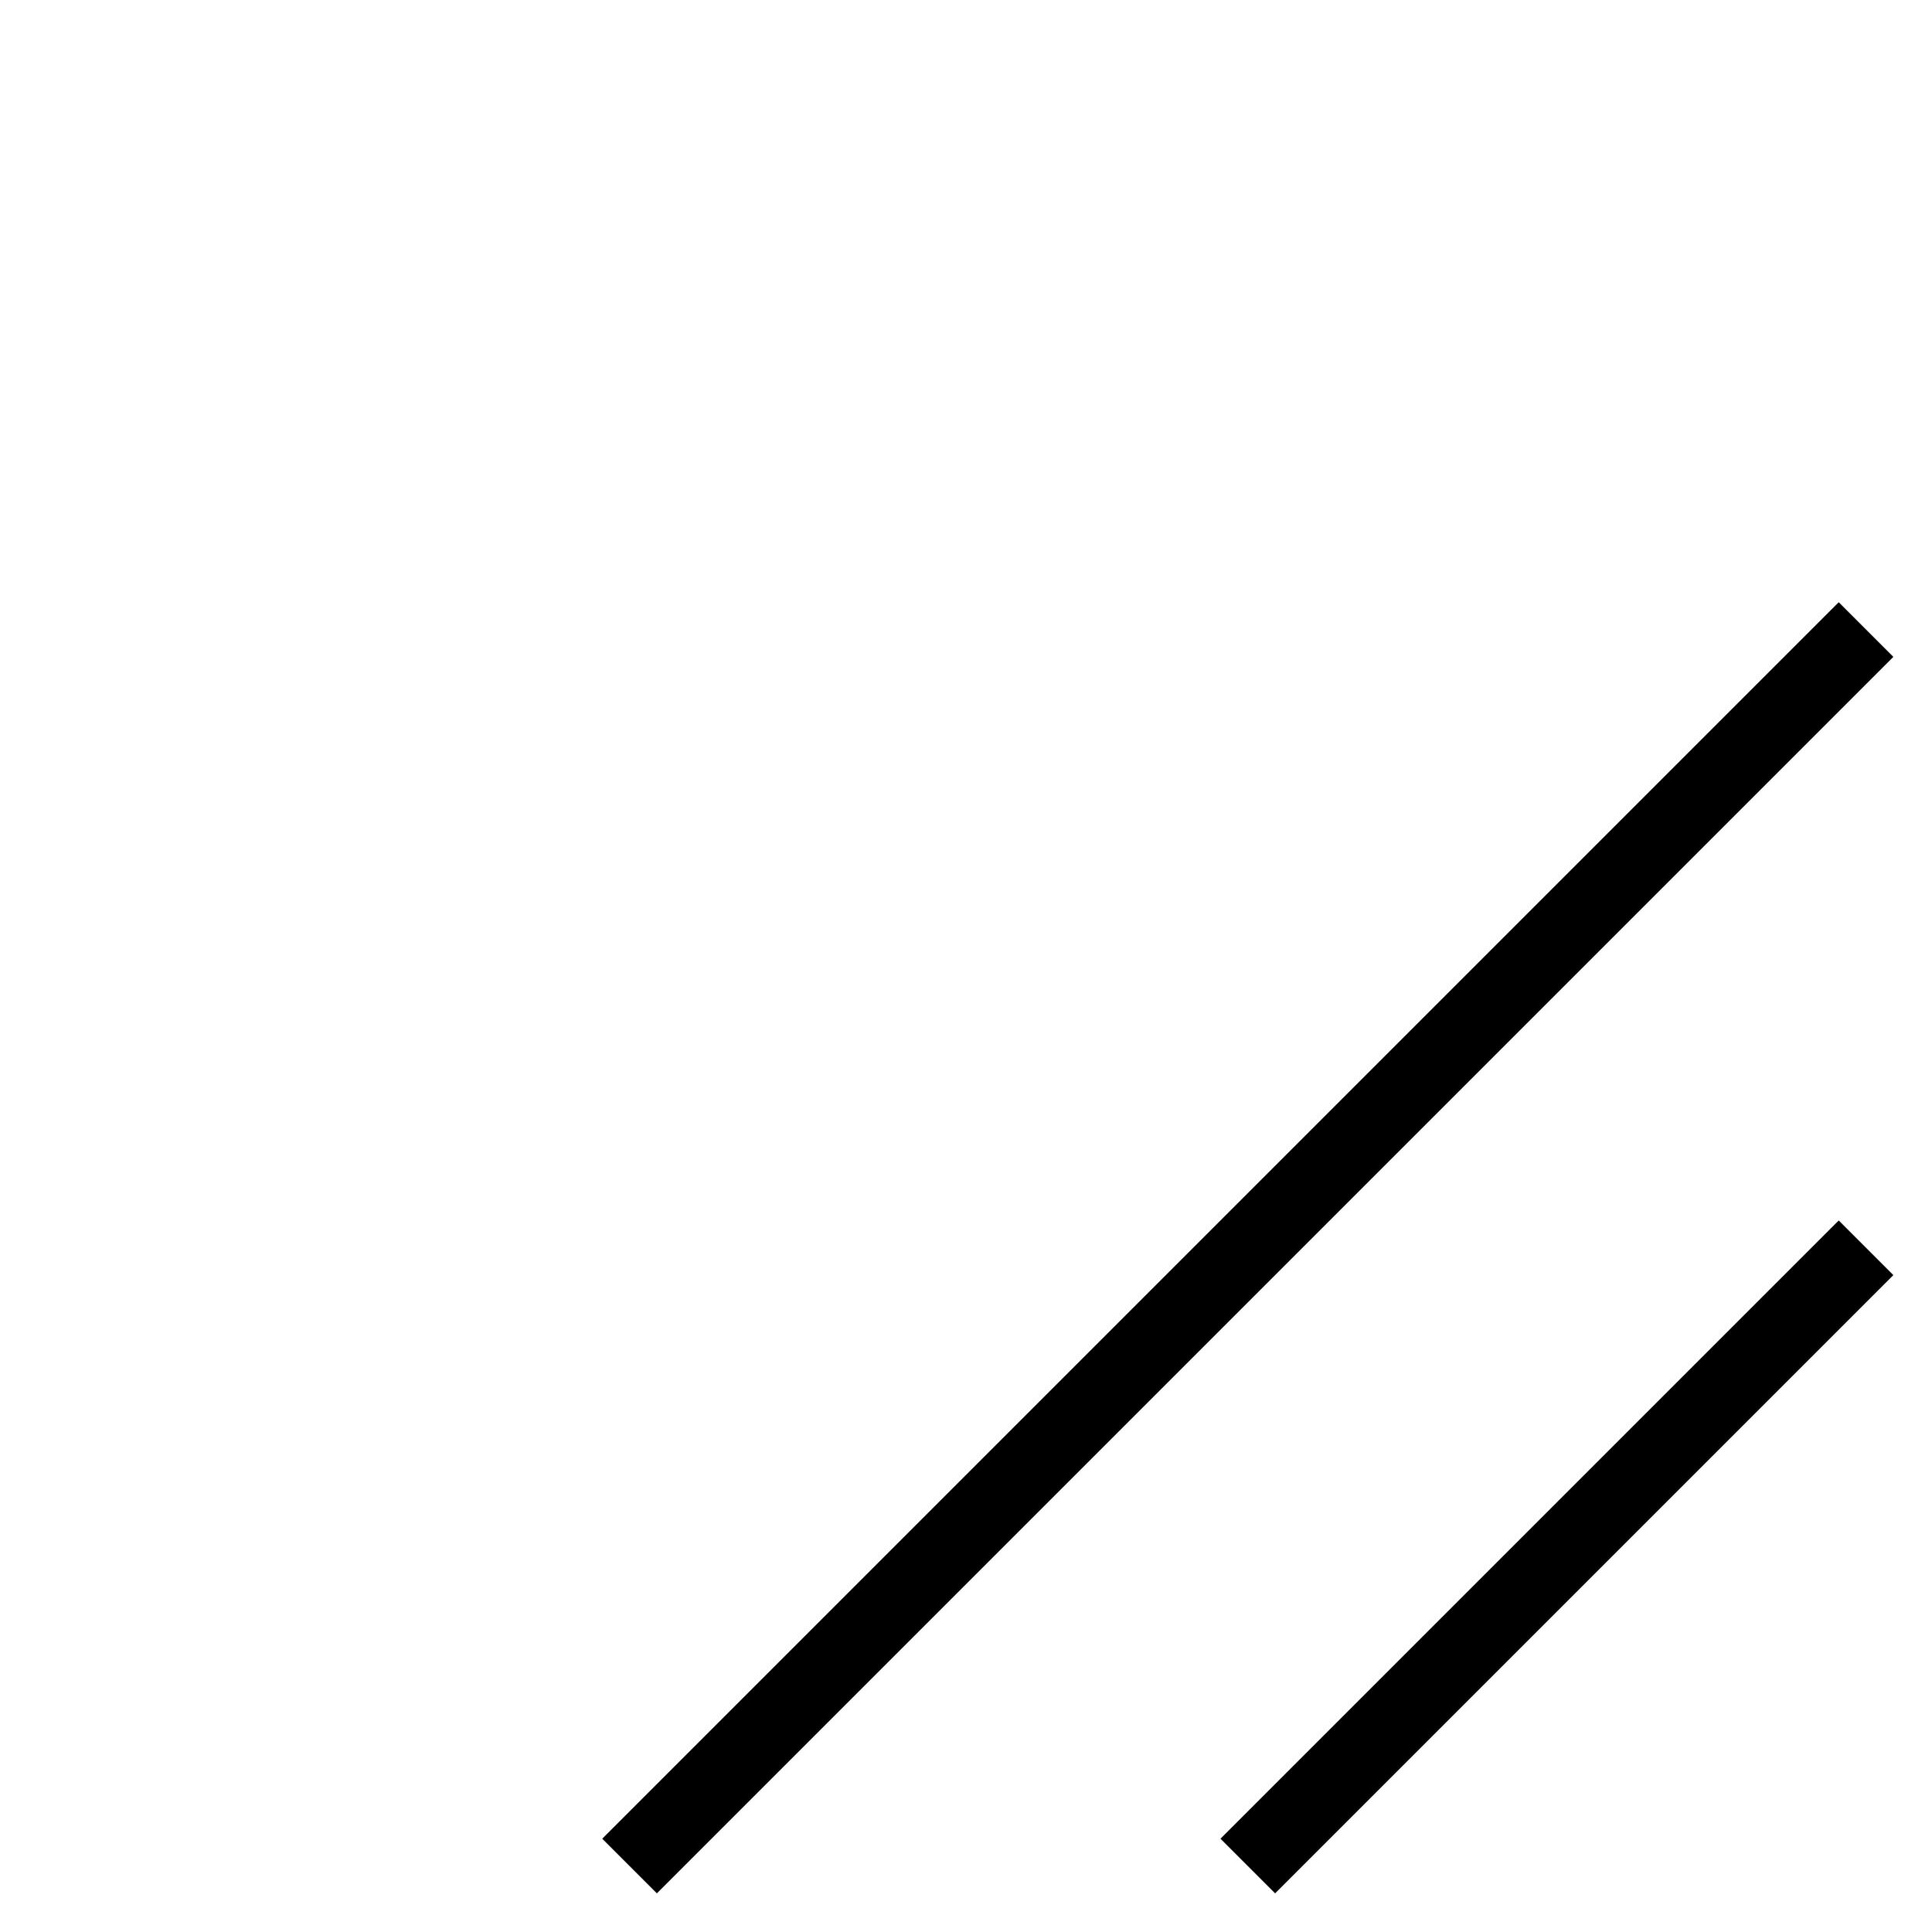
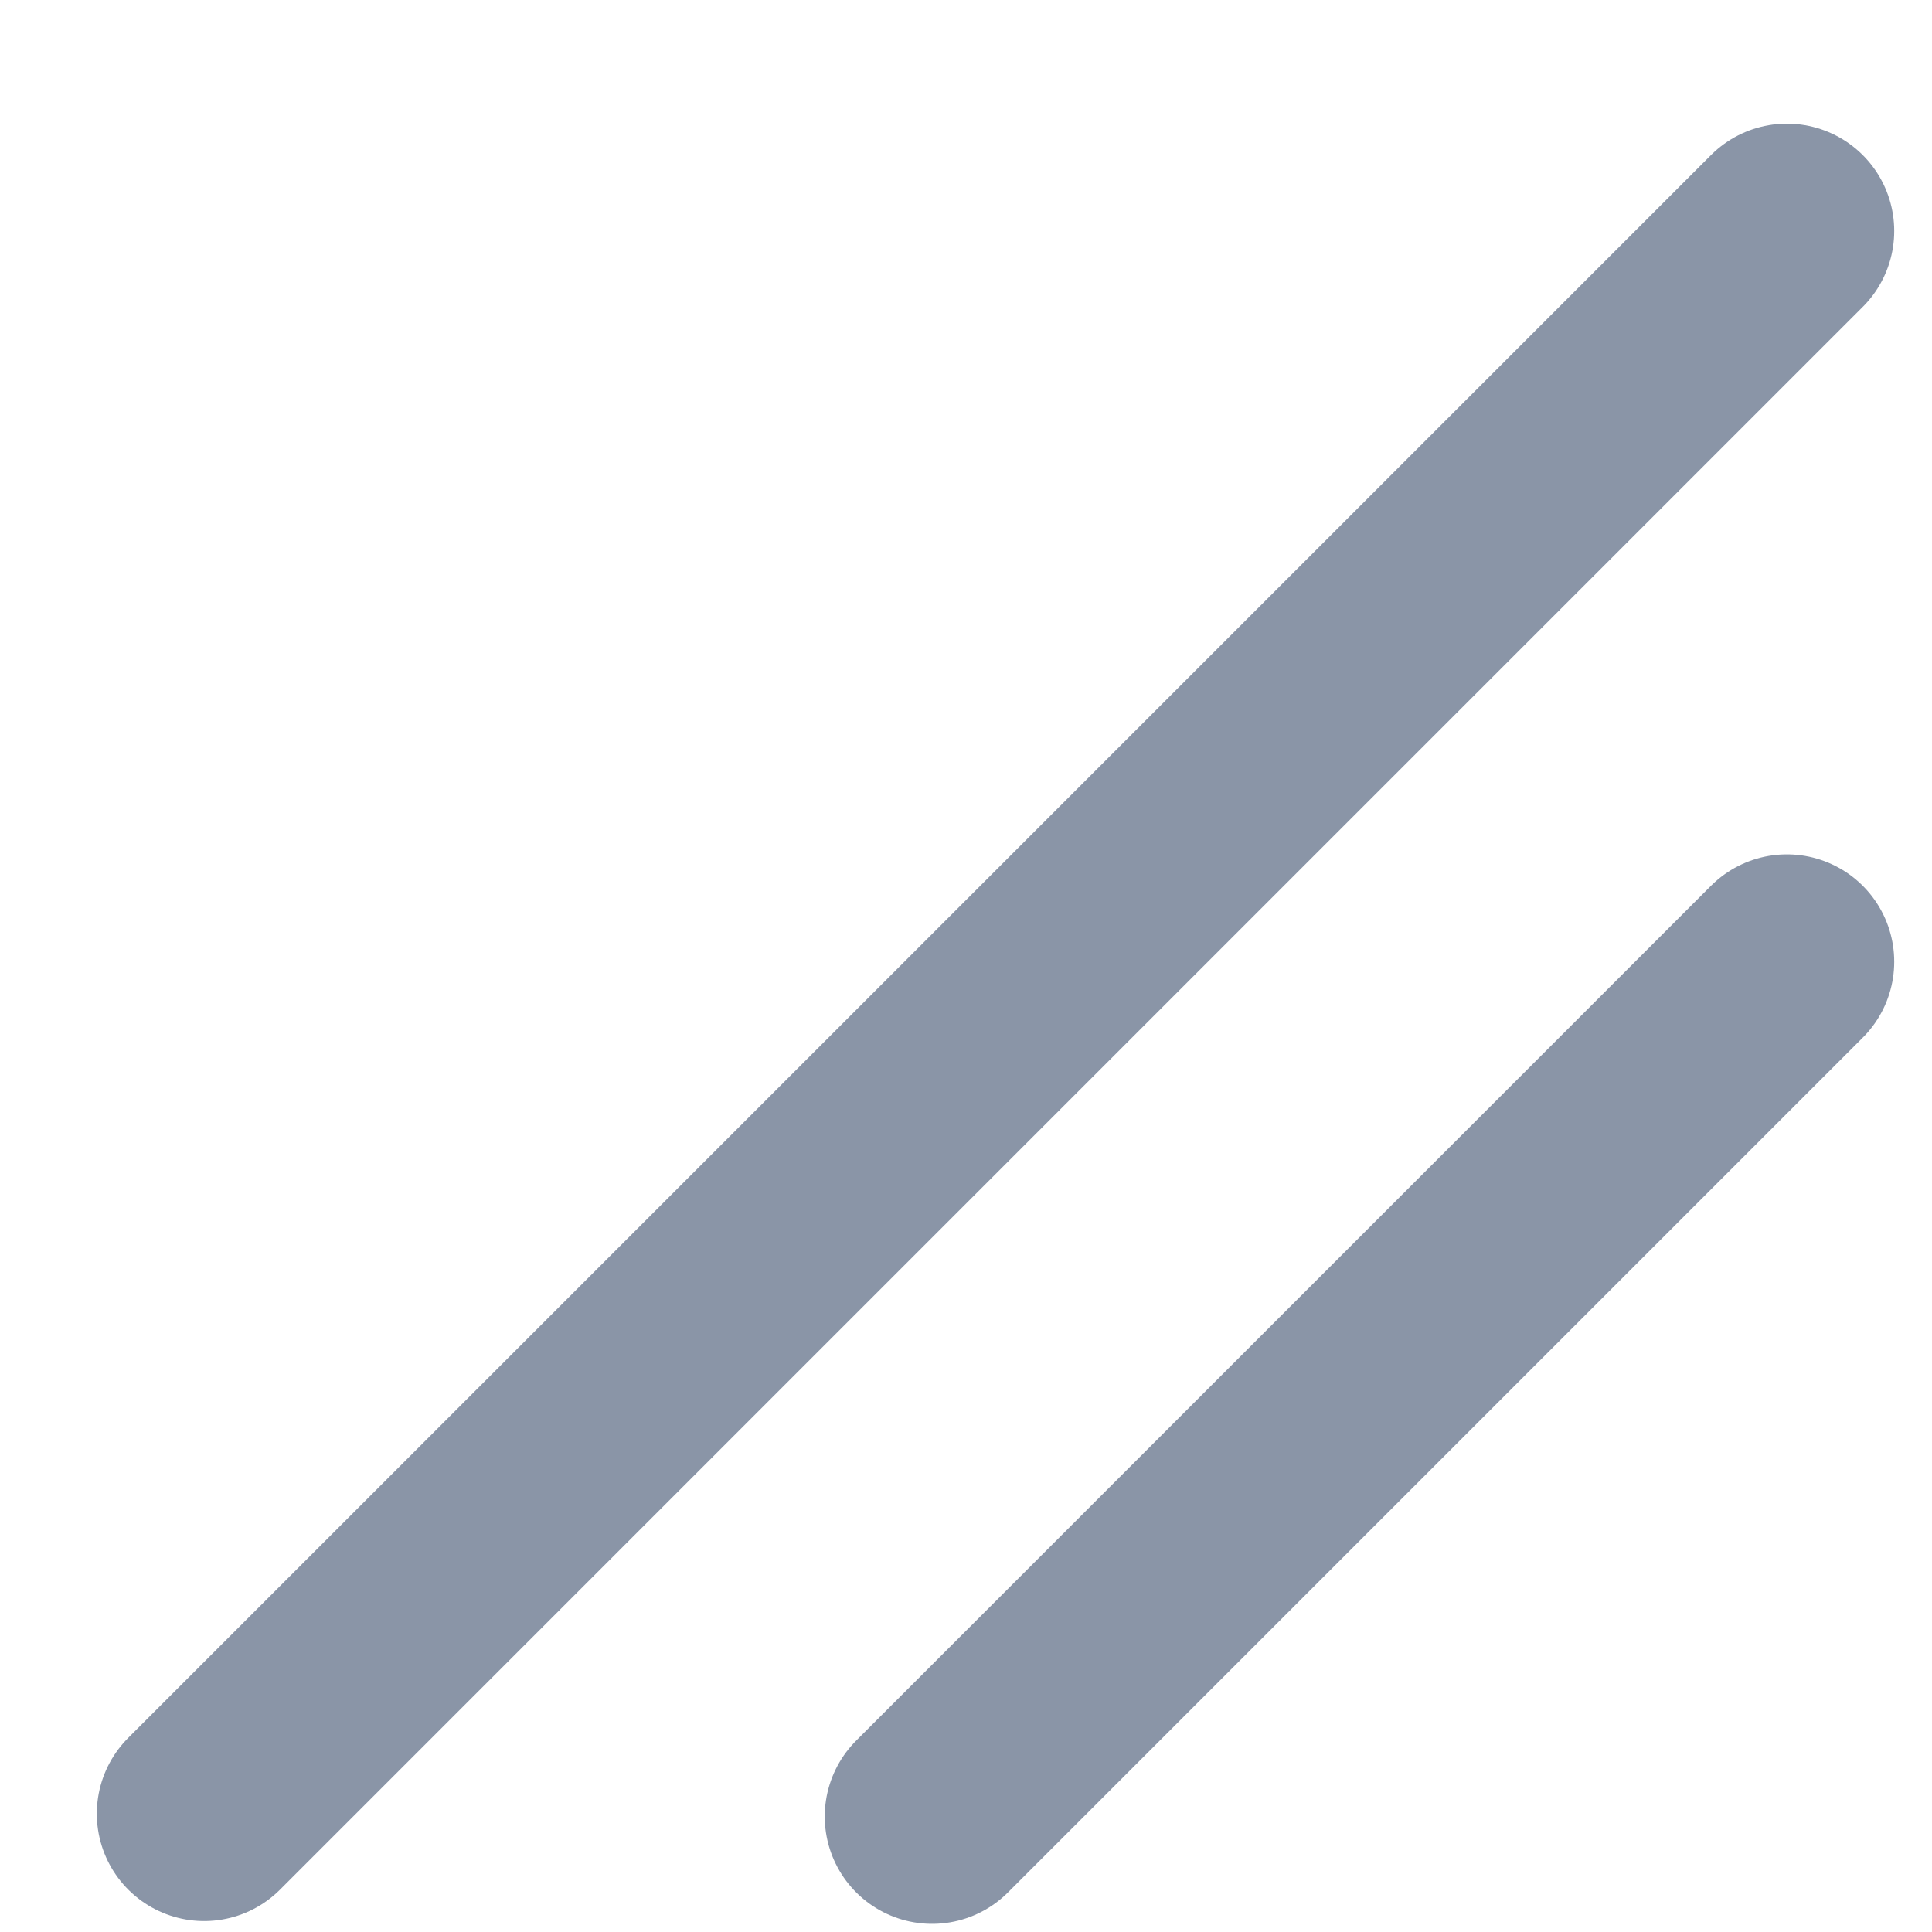
- <svg xmlns="http://www.w3.org/2000/svg" t="1704259732773" class="icon" viewBox="0 0 1024 1024" version="1.1" p-id="4183" width="200" height="200">
-   <path d="M319.201 974.561L348.16 1003.52l655.36-655.36-28.959-28.959-655.36 655.36zM675.84 1003.52l327.68-327.68-28.959-28.959-327.68 327.68L675.84 1003.52z" fill="#000000" p-id="4184" />
+ <svg xmlns="http://www.w3.org/2000/svg" width="9" height="9" viewBox="0 0 9 9" fill="none">
+   <path d="M0.951 8.449L8.324 1.076" stroke="#8A95A7" stroke-linecap="round" />
+   <path d="M4.342 8.462L8.324 4.48" stroke="#8A95A7" stroke-linecap="round" />
</svg>
